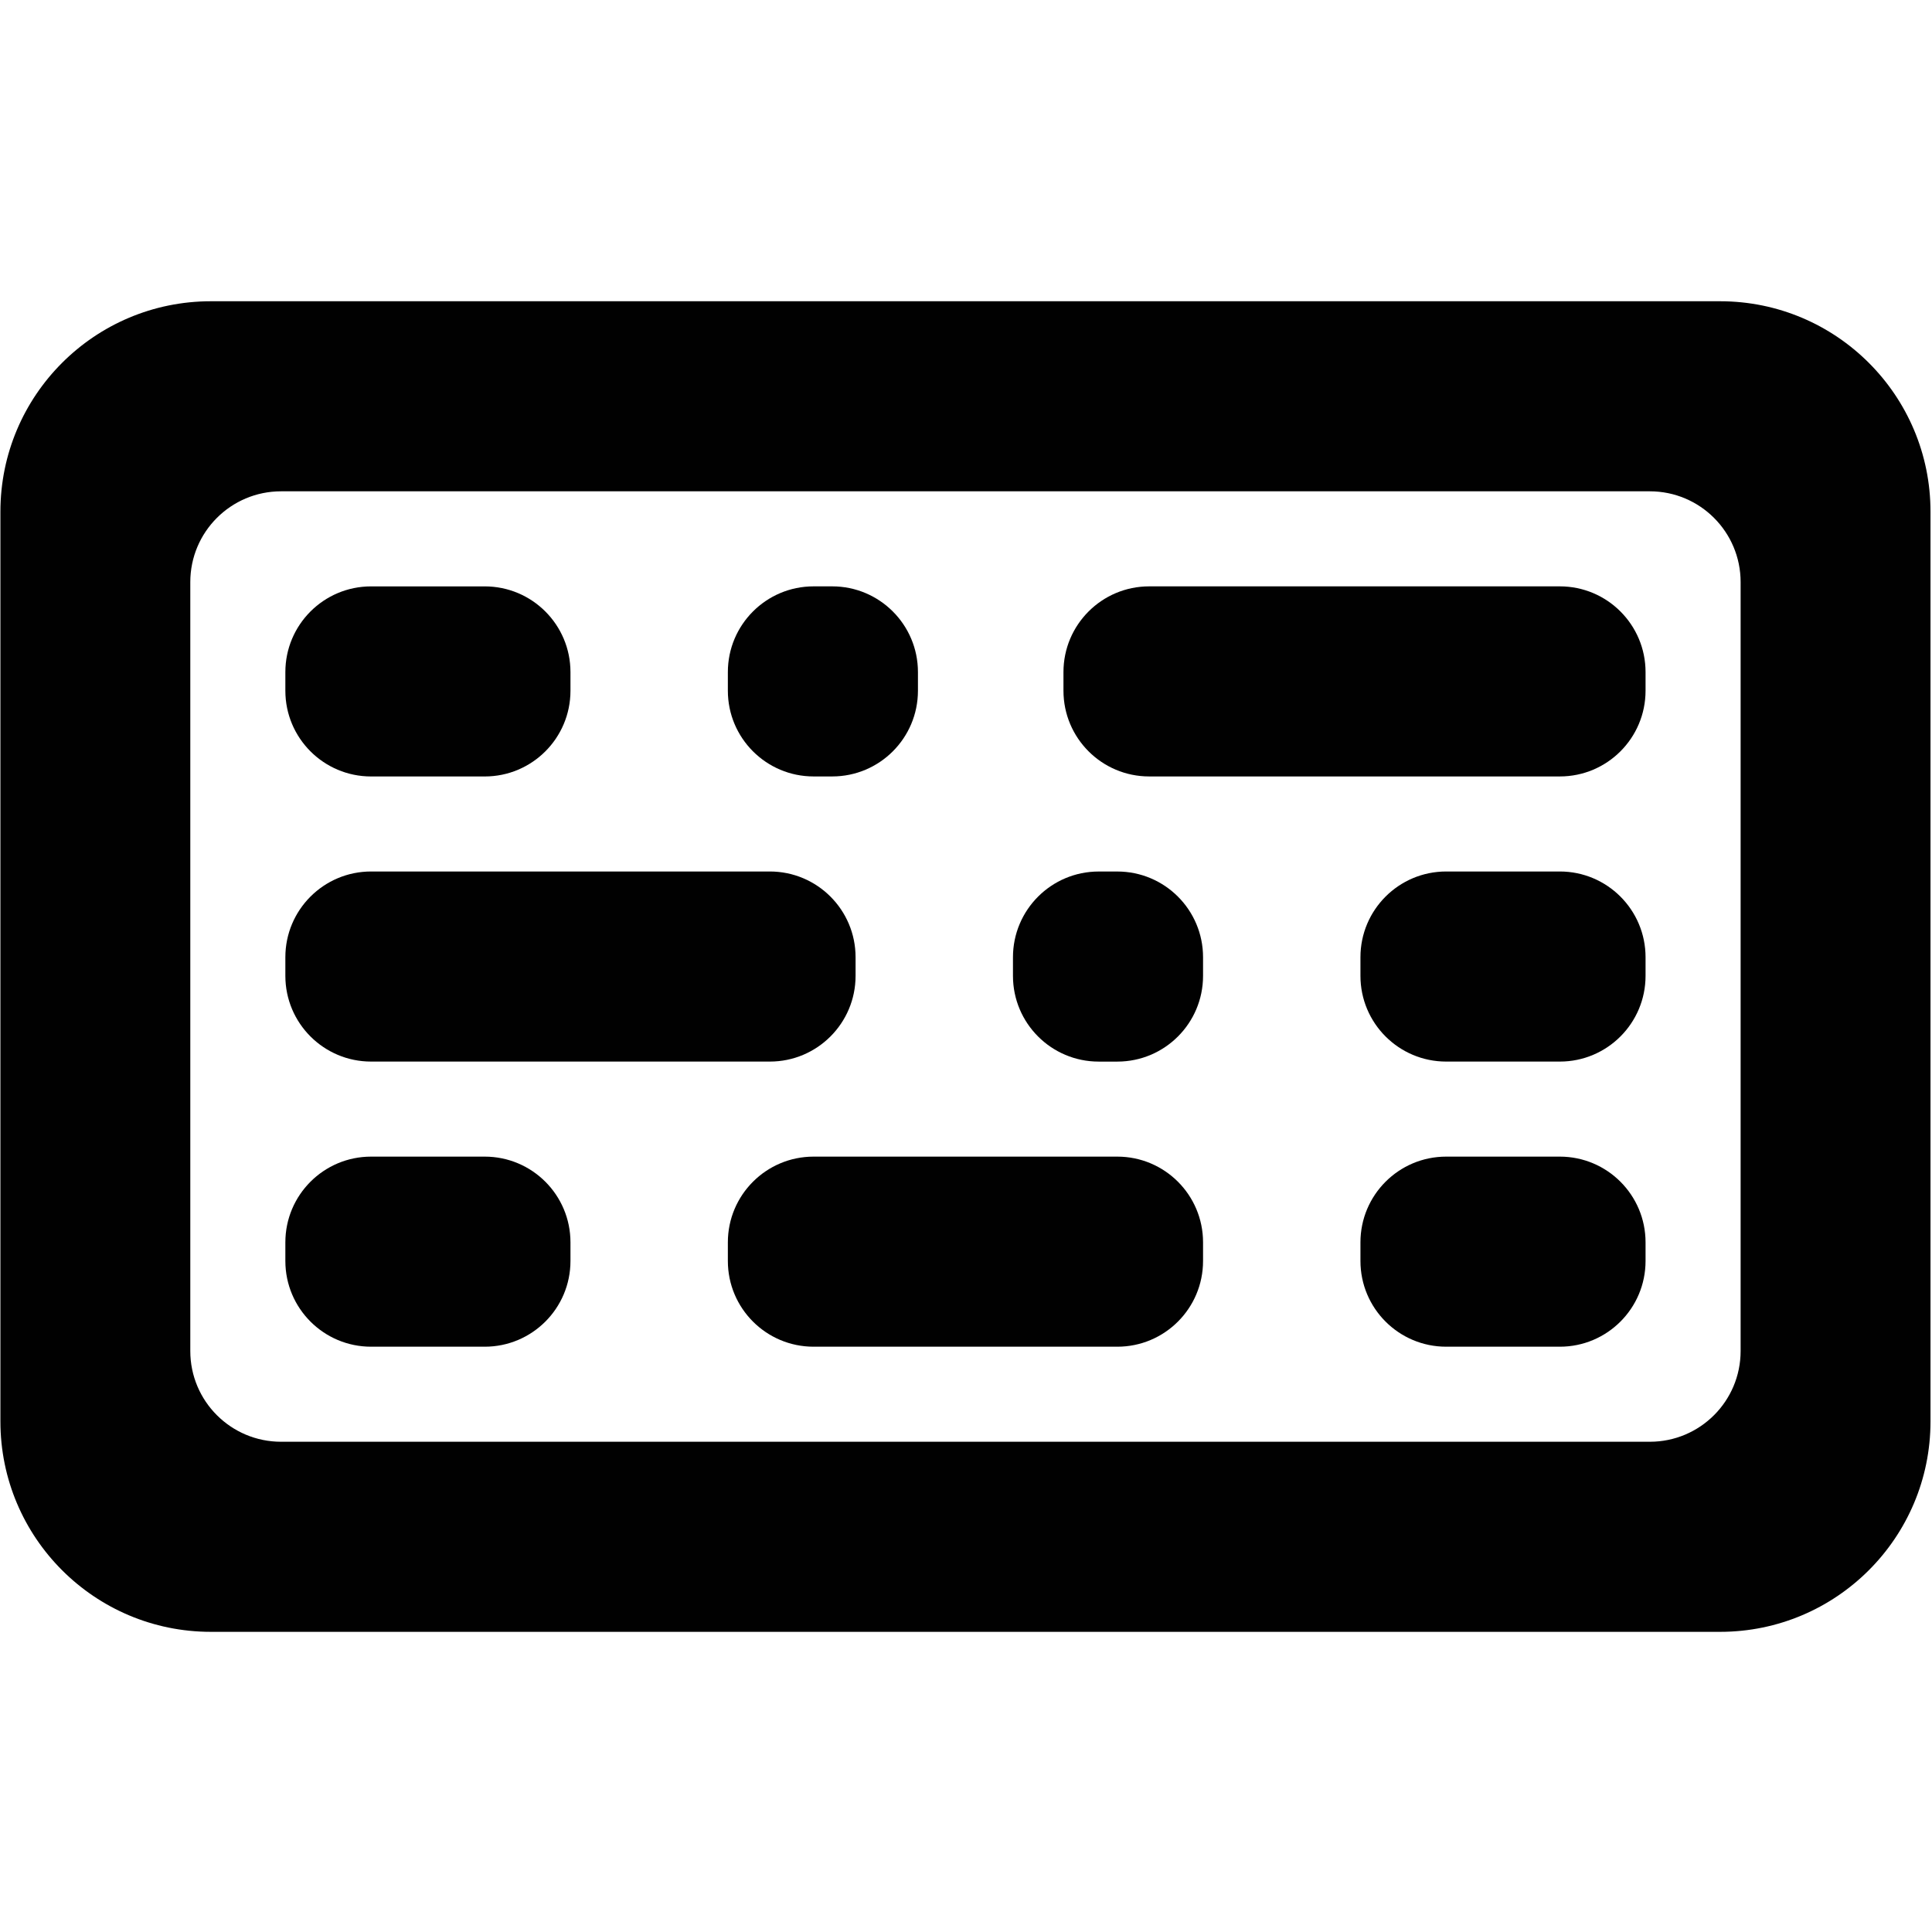
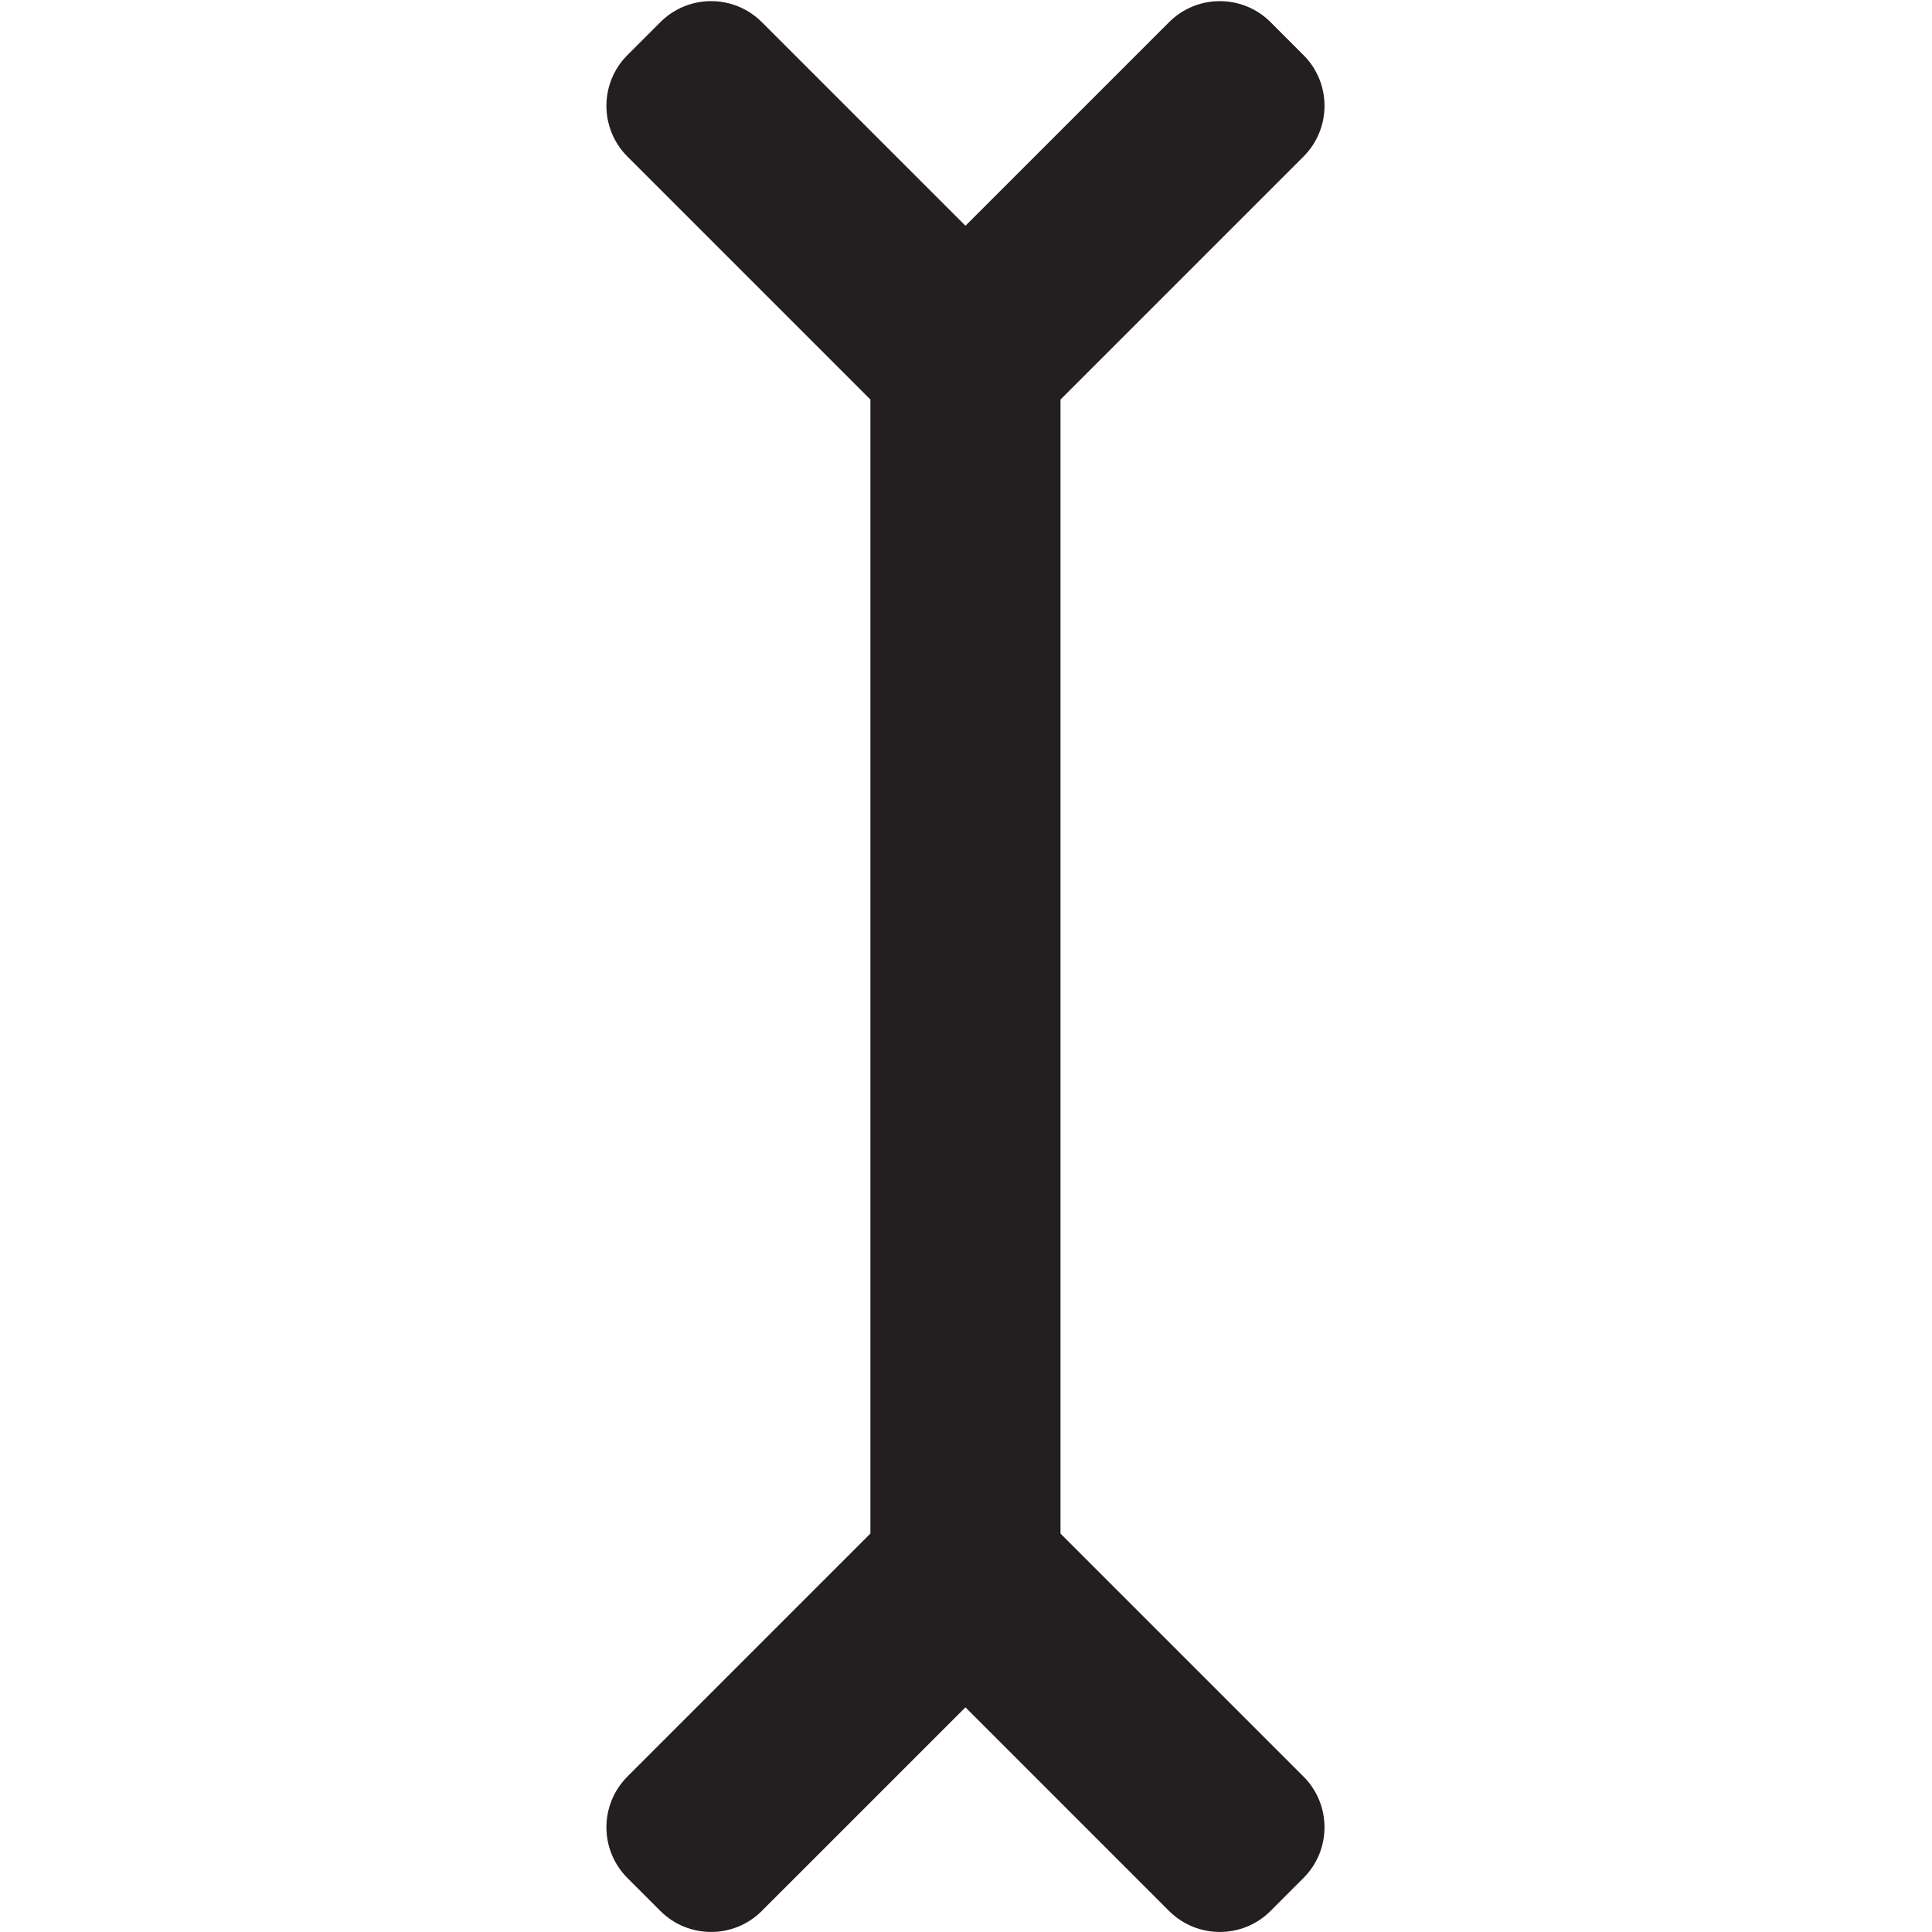
- <svg xmlns="http://www.w3.org/2000/svg" id="Layer_90" data-name="Layer 90" viewBox="0 0 850.91 850.91">
+ <svg xmlns="http://www.w3.org/2000/svg" id="Layer_91" data-name="Layer 91" viewBox="0 0 850.91 850.91">
  <defs>
    <style>
      .cls-1 {
-         fill: #010101;
+         fill: #231f20;
        stroke-width: 0px;
      }
    </style>
  </defs>
-   <path class="cls-1" d="M757.57,132.68H92.87C41.68,132.68.18,174.17.18,225.36v400.66c0,51.19,41.5,92.69,92.69,92.69h664.7c51.19,0,92.68-41.5,92.68-92.69V225.36c0-51.19-41.49-92.68-92.68-92.68ZM766.62,595.02c0,22.08-17.9,39.97-39.98,39.97H123.79c-22.08,0-39.98-17.89-39.98-39.97v-338.65c0-22.08,17.9-39.98,39.98-39.98h602.85c22.08,0,39.98,17.9,39.98,39.98v338.65Z" />
-   <rect class="cls-1" x="320.57" y="509.41" width="209.29" height="83.72" rx="37.76" ry="37.76" />
-   <rect class="cls-1" x="125.68" y="383.83" width="251.14" height="83.72" rx="37.76" ry="37.76" />
-   <rect class="cls-1" x="468.38" y="258.25" width="256.37" height="83.72" rx="37.76" ry="37.76" />
-   <rect class="cls-1" x="125.68" y="509.41" width="125.57" height="83.72" rx="37.76" ry="37.76" />
-   <rect class="cls-1" x="599.18" y="383.83" width="125.57" height="83.72" rx="37.76" ry="37.76" />
-   <rect class="cls-1" x="446.14" y="383.84" width="83.72" height="83.72" rx="37.76" ry="37.76" />
-   <rect class="cls-1" x="320.57" y="258.25" width="83.72" height="83.72" rx="37.76" ry="37.76" />
-   <rect class="cls-1" x="125.68" y="258.26" width="125.57" height="83.72" rx="37.76" ry="37.76" />
-   <rect class="cls-1" x="599.18" y="509.41" width="125.57" height="83.72" rx="37.76" ry="37.76" />
+   <path class="cls-1" d="M574.09,782.44c12.35,12.34,12.35,32.35,0,44.69l-14.5,14.51c-12.34,12.34-32.35,12.34-44.7,0l-89.68-89.68-89.68,89.67c-12.34,12.35-32.35,12.35-44.7,0l-14.49-14.5c-12.34-12.34-12.34-32.35,0-44.69l89.67-89.68,17.35-17.35V175.98l-17.34-17.34-89.68-89.68c-12.34-12.35-12.34-32.36,0-44.7l14.5-14.5c12.34-12.35,32.36-12.35,44.7,0l89.68,89.68,89.68-89.68c12.34-12.34,32.36-12.34,44.7,0l14.5,14.5c12.34,12.34,12.34,32.35,0,44.7l-89.68,89.68-17.34,17.34v499.45l107.01,107.01Z" />
</svg>
